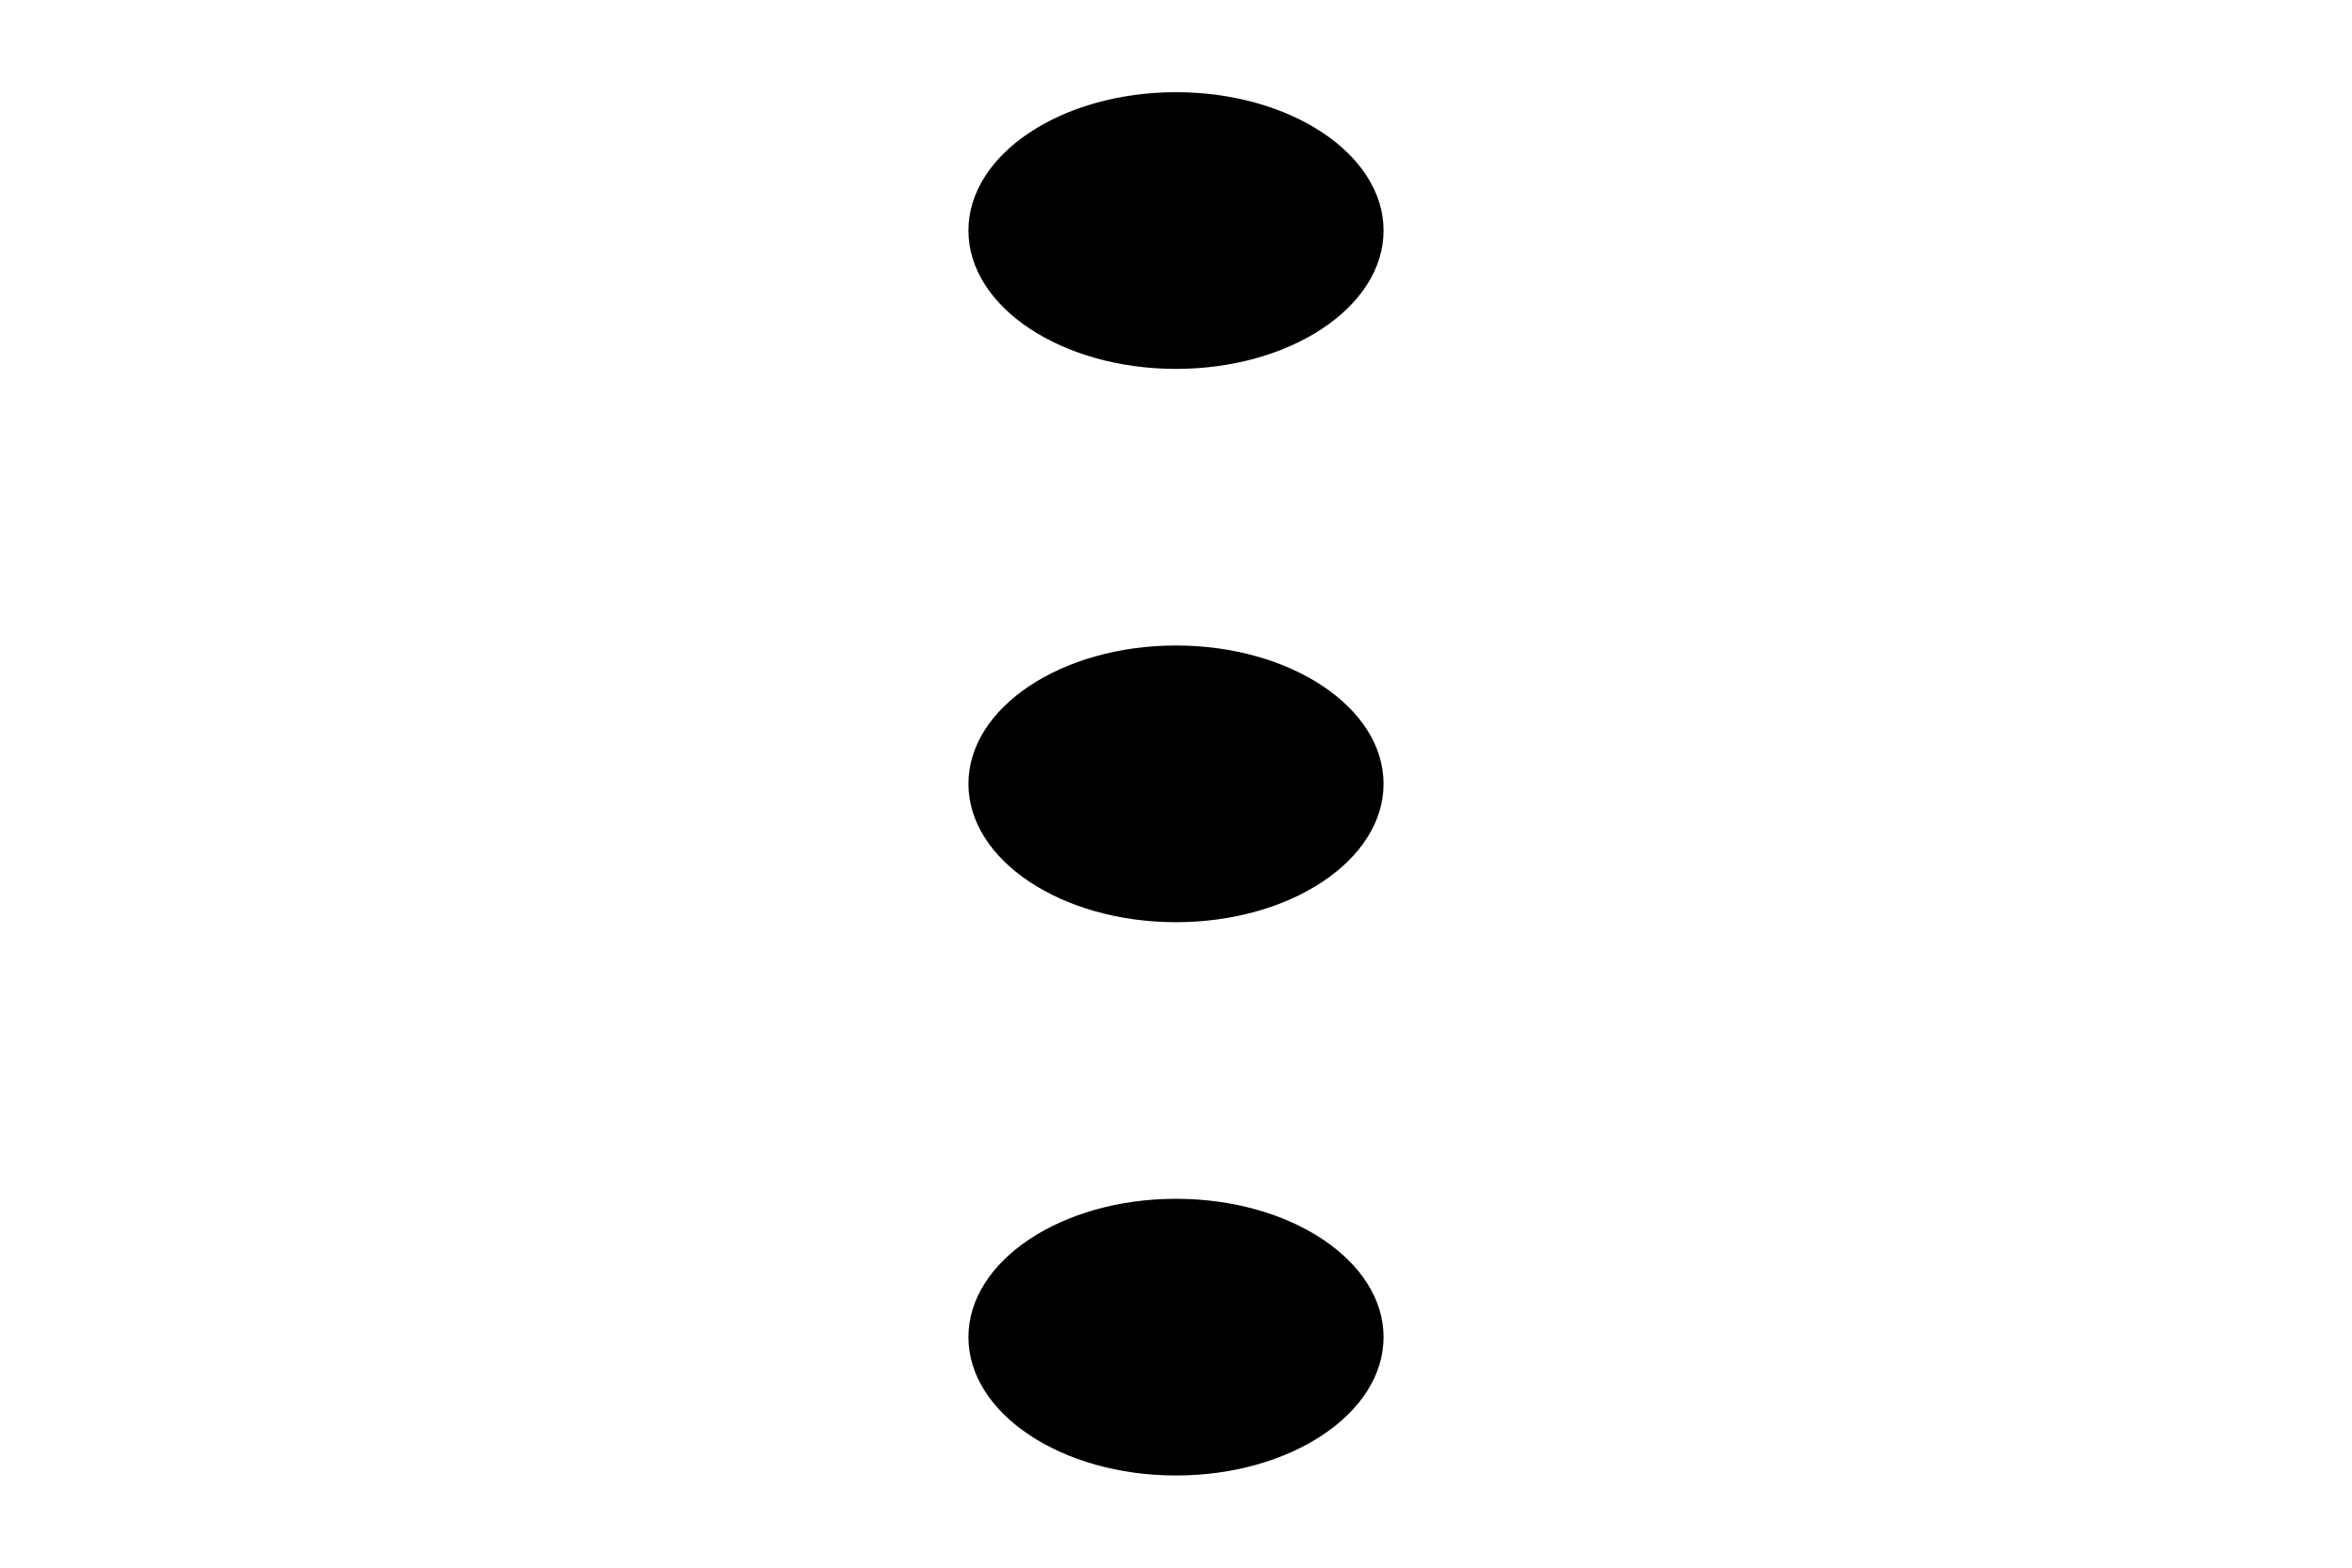
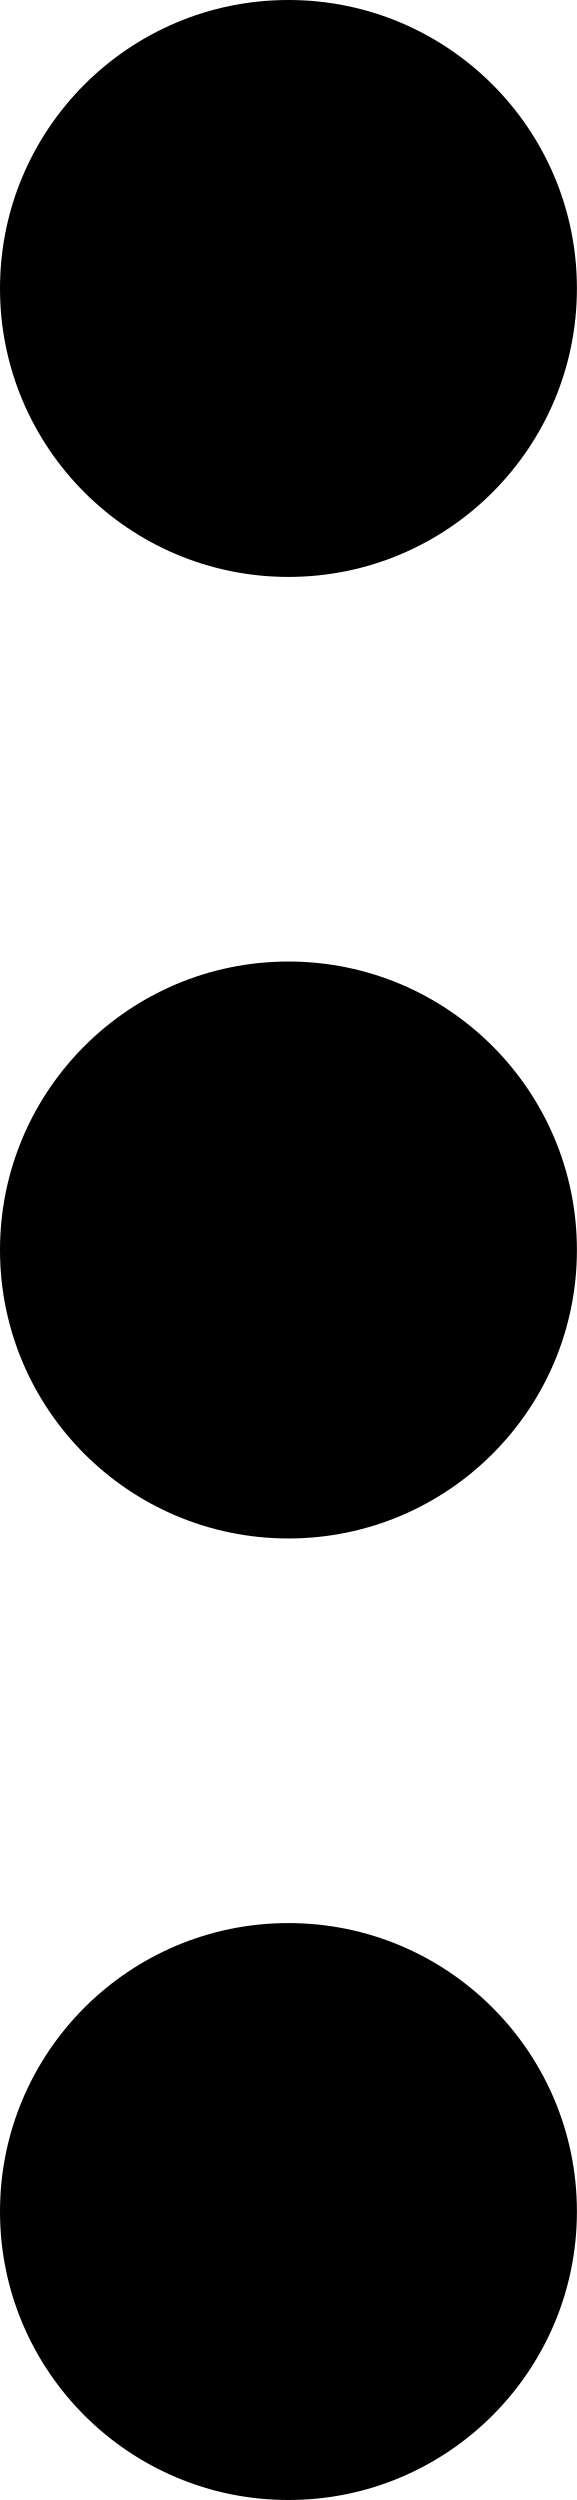
- <svg xmlns="http://www.w3.org/2000/svg" width="24" height="16" viewBox="0 0 24 16" fill="none">
-   <path fill-rule="evenodd" clip-rule="evenodd" d="M12 12.235C13.168 12.235 14.118 12.868 14.118 13.647C14.118 14.426 13.168 15.059 12 15.059C10.832 15.059 9.882 14.426 9.882 13.647C9.882 12.868 10.832 12.235 12 12.235ZM12 6.588C13.168 6.588 14.118 7.221 14.118 8C14.118 8.779 13.168 9.412 12 9.412C10.832 9.412 9.882 8.779 9.882 8C9.882 7.221 10.832 6.588 12 6.588ZM12 0.941C13.168 0.941 14.118 1.574 14.118 2.353C14.118 3.132 13.168 3.765 12 3.765C10.832 3.765 9.882 3.132 9.882 2.353C9.882 1.574 10.832 0.941 12 0.941Z" fill="currentColor" />
+ <svg xmlns="http://www.w3.org/2000/svg" width="3" height="13" viewBox="0 0 3 13" fill="none">
+   <circle cx="1.5" cy="1.5" r="1.5" fill="currentColor" />
+   <circle cx="1.5" cy="6.5" r="1.5" fill="currentColor" />
+   <circle cx="1.5" cy="11.5" r="1.5" fill="currentColor" />
</svg>
